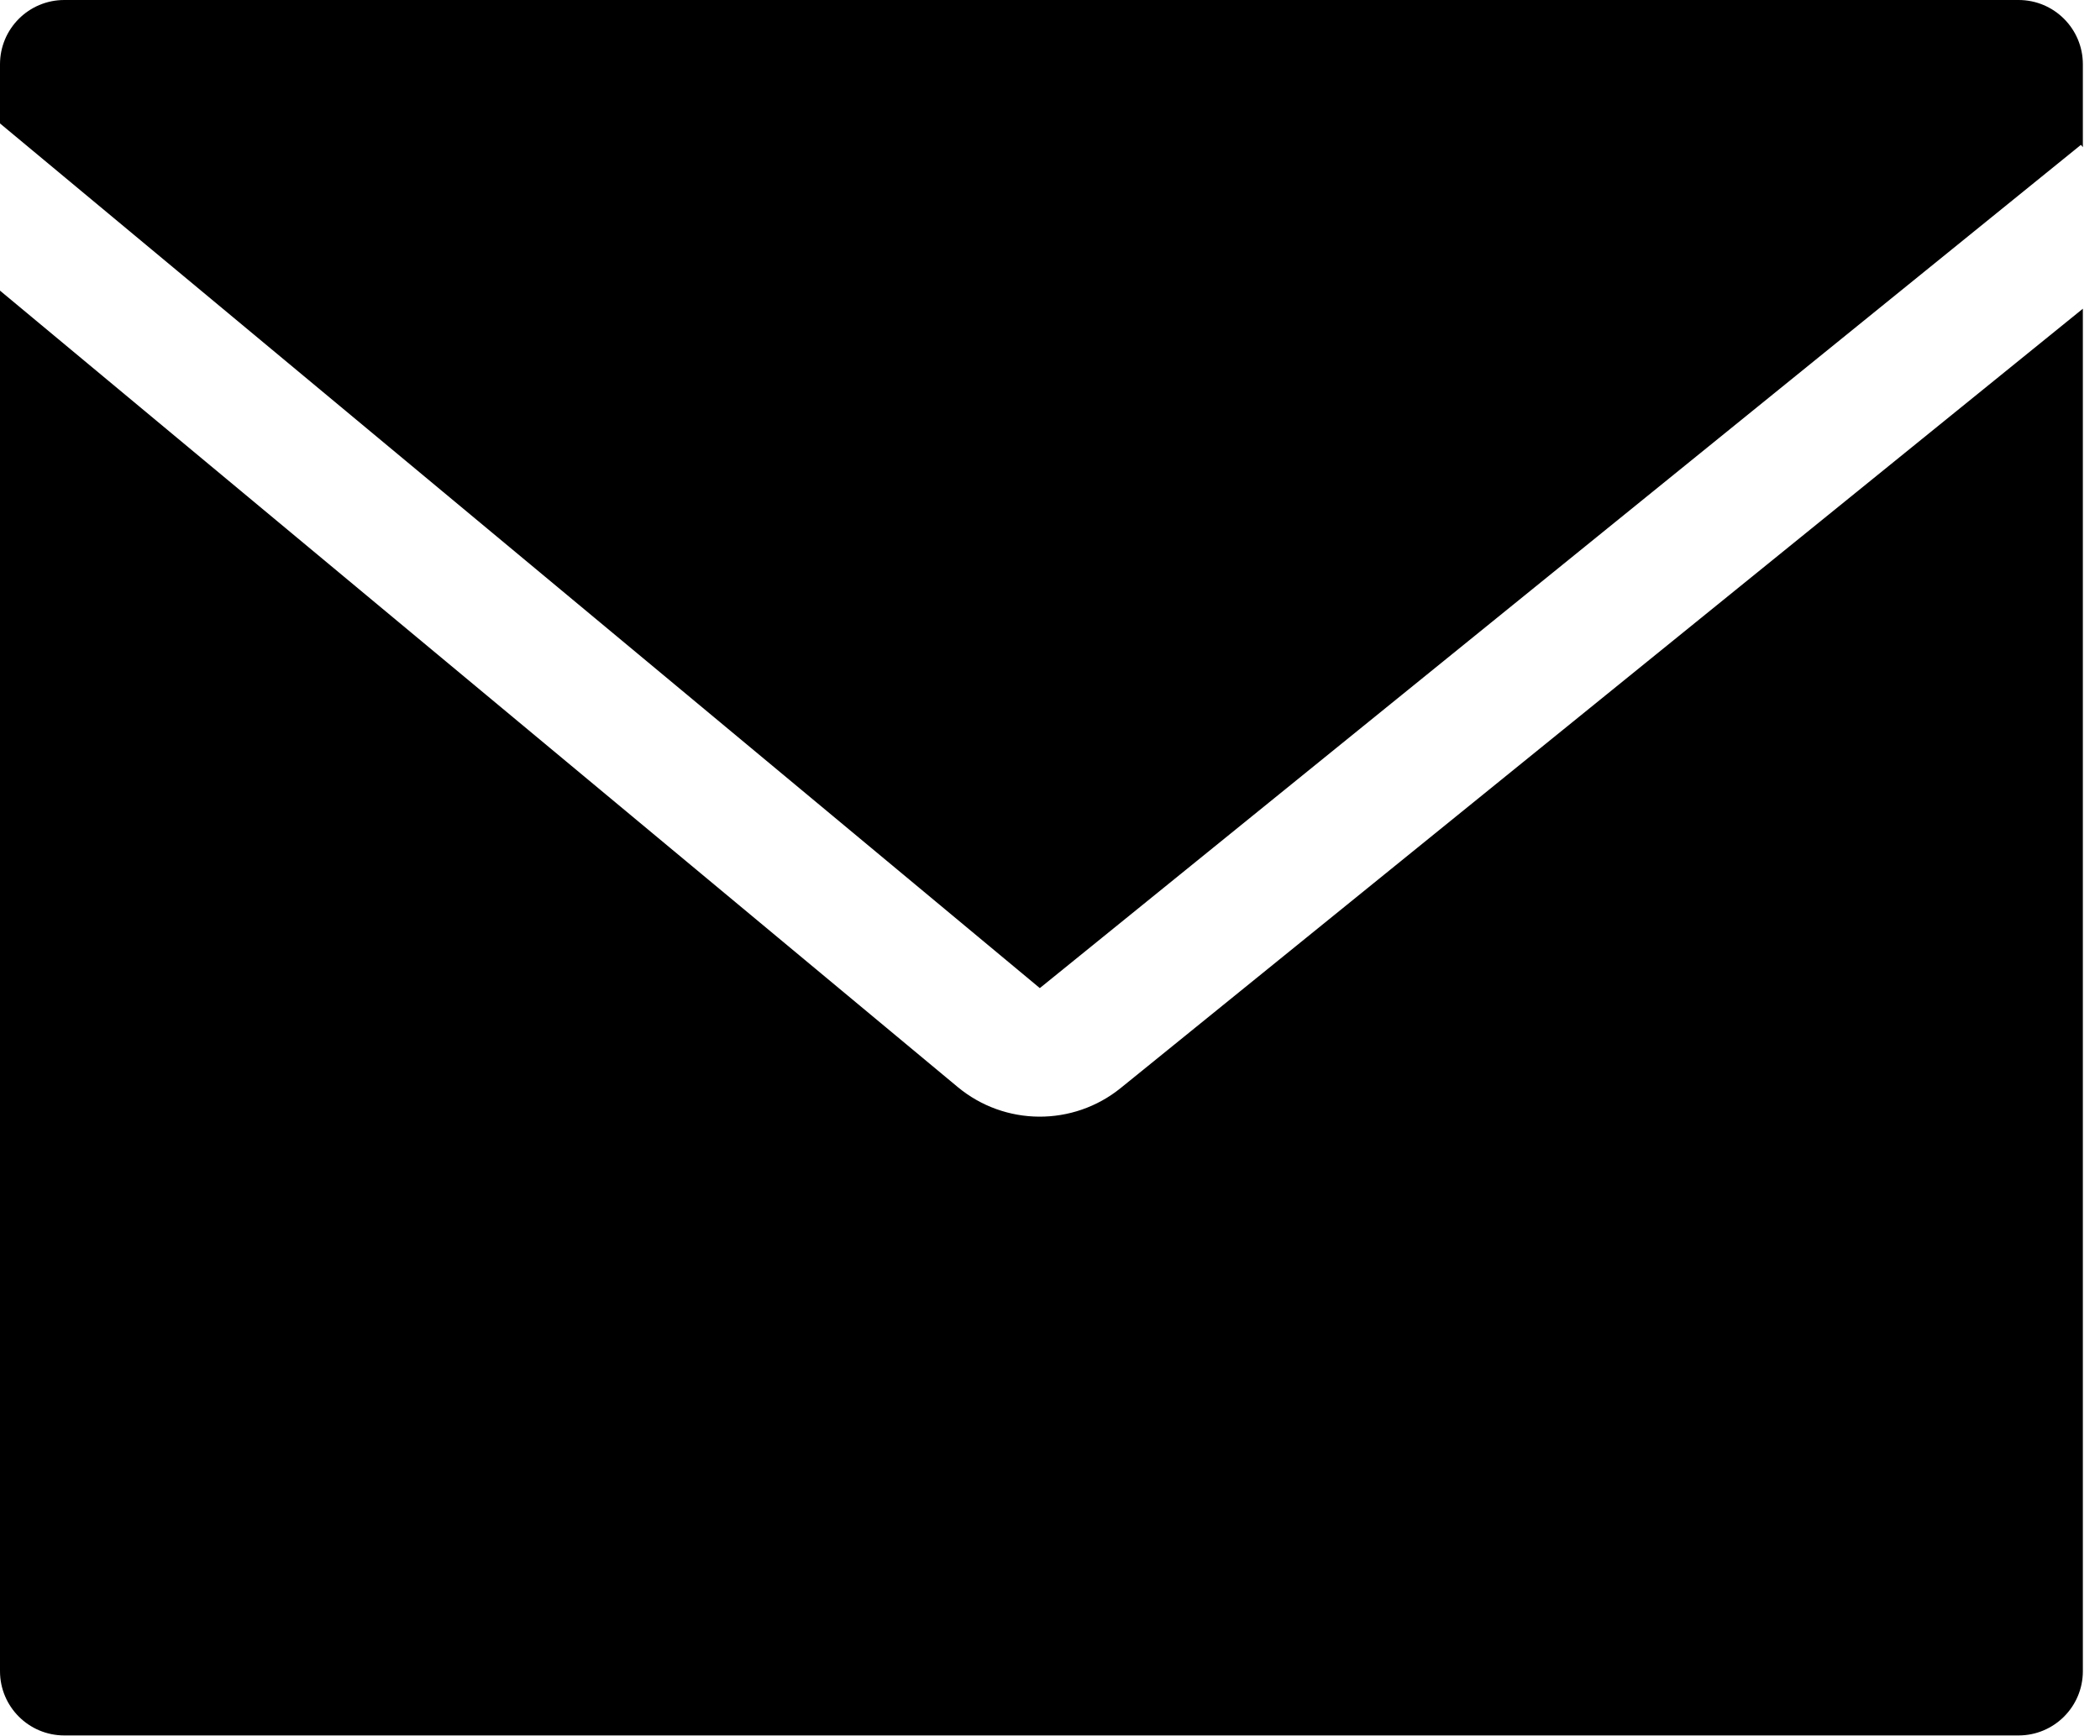
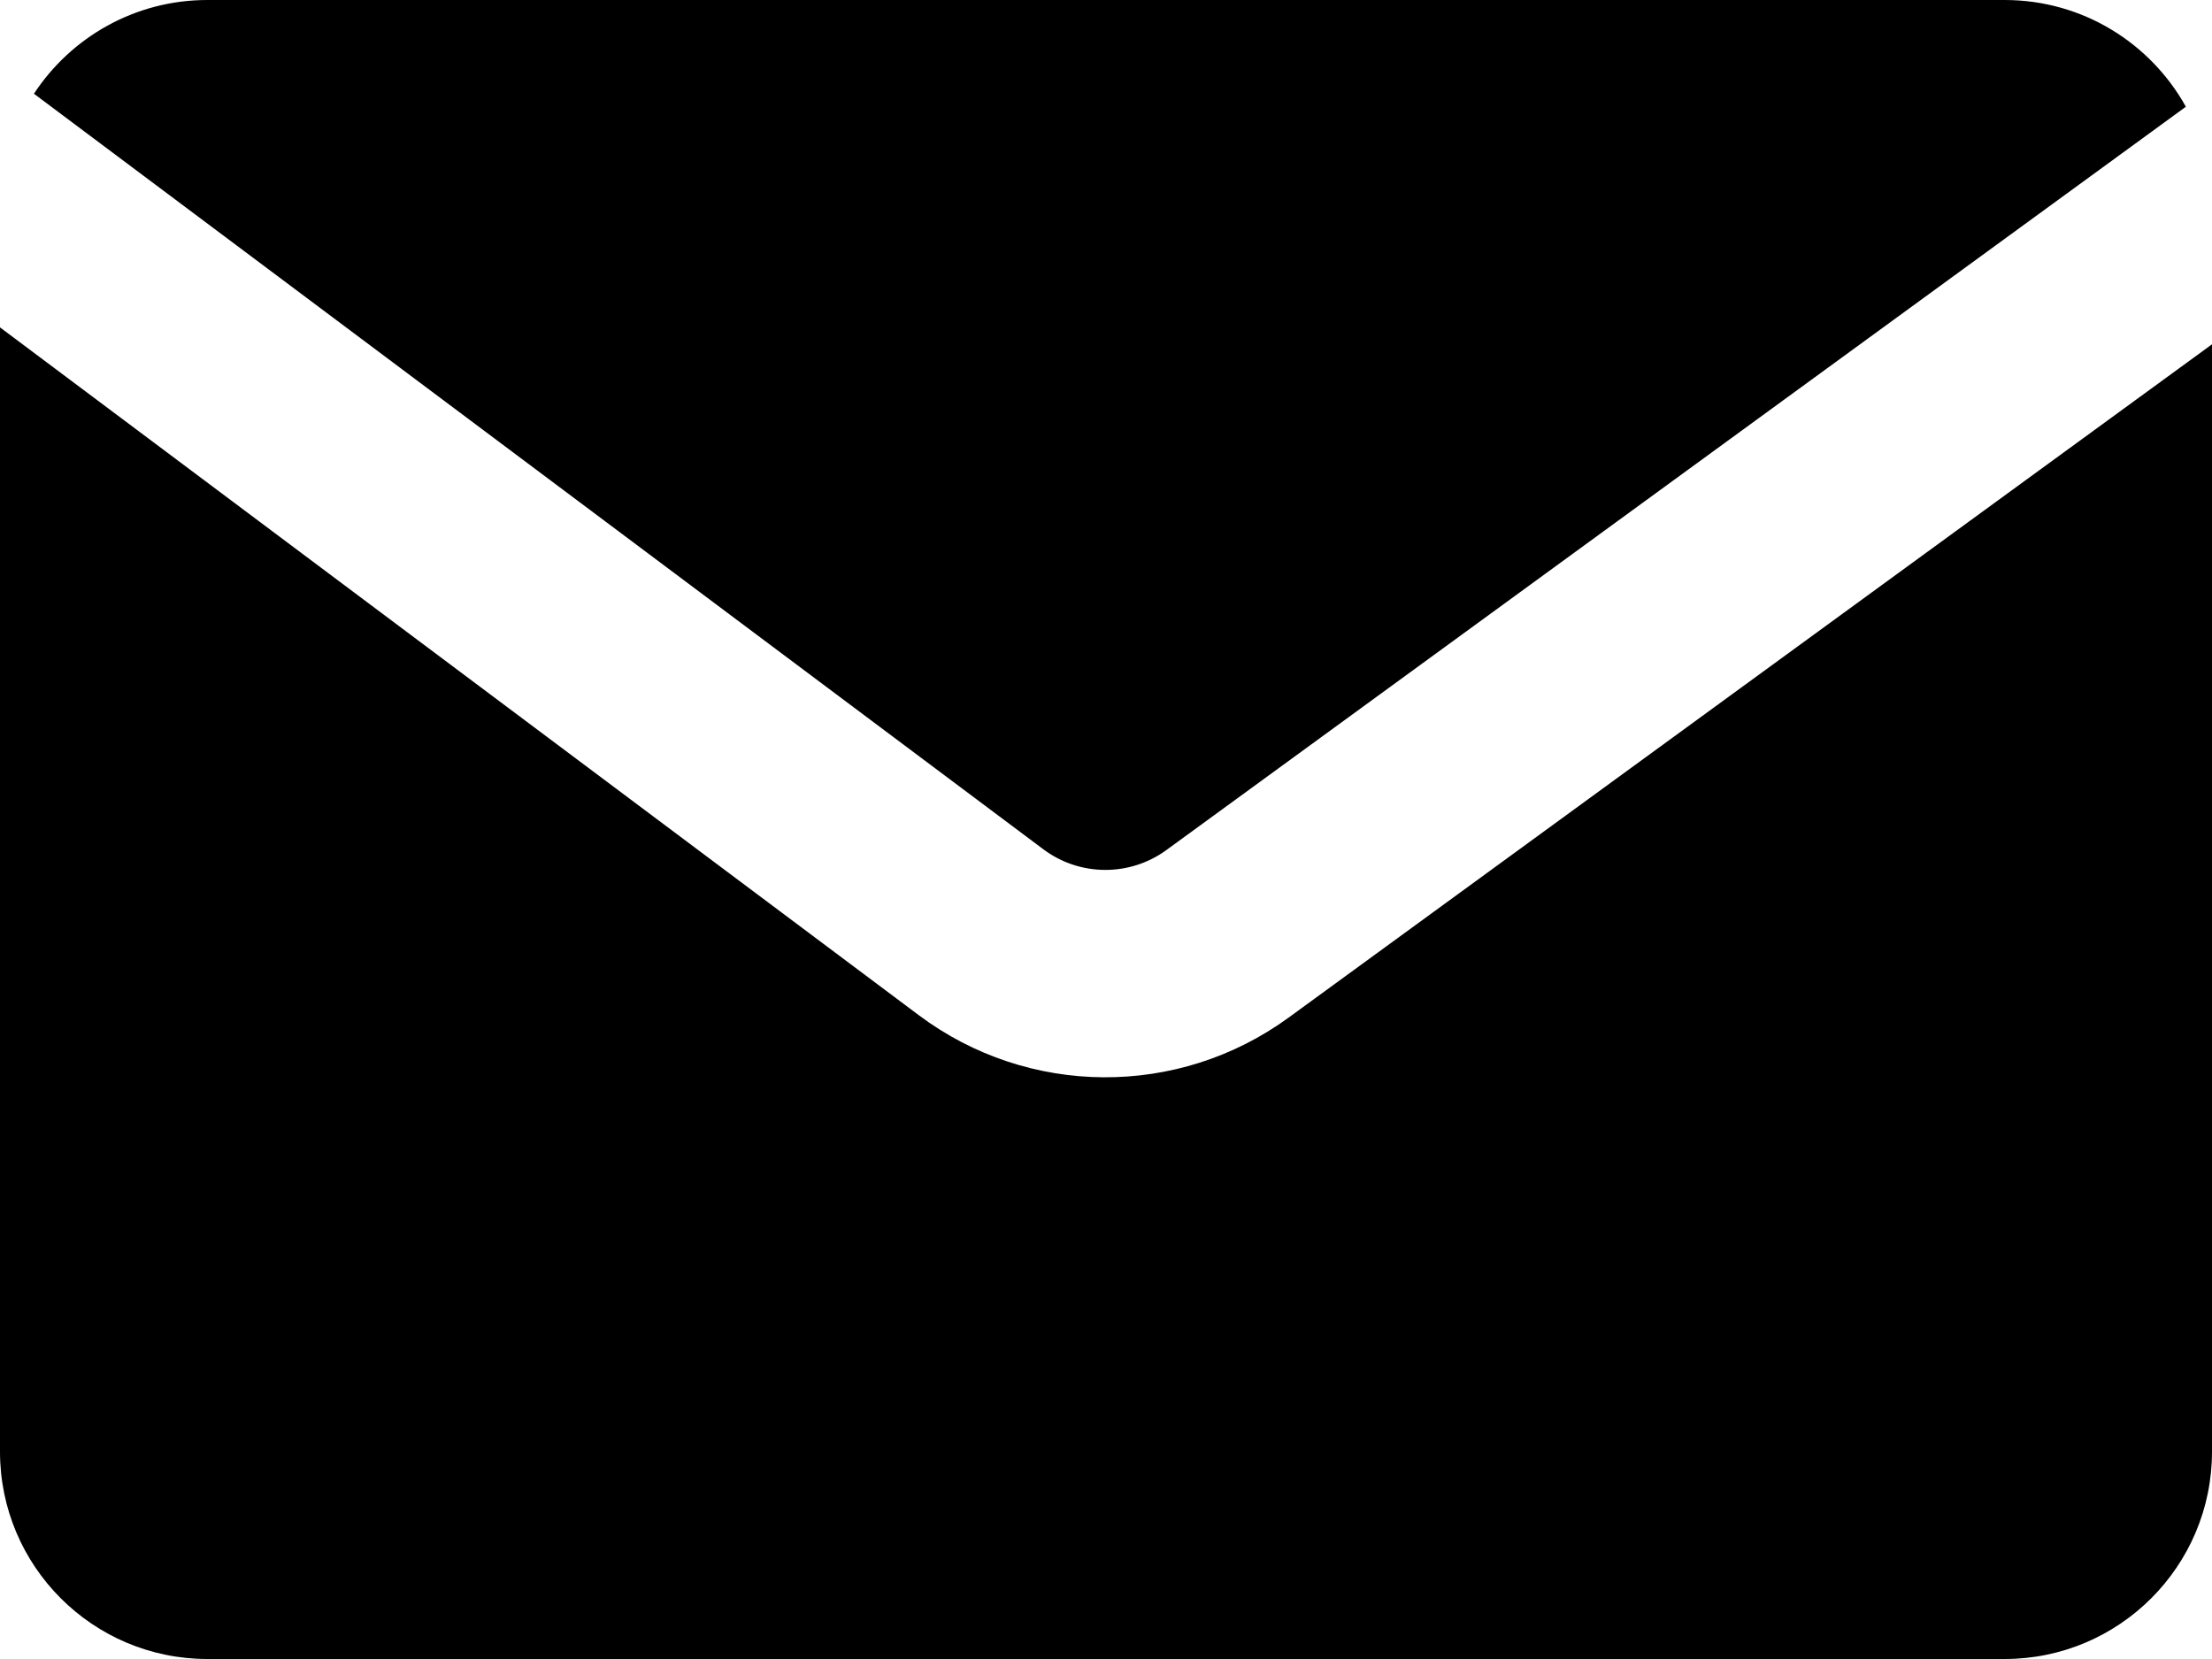
- <svg xmlns="http://www.w3.org/2000/svg" width="98" height="81" viewBox="0 0 98 81" fill="none">
-   <path d="M44.688 50.732C46.889 52.563 50.077 52.583 52.302 50.781L97.2 14.409V78C97.2 79.657 95.857 81 94.2 81H3C1.343 81 1.208e-08 79.657 0 78V13.565L44.688 50.732ZM94.2 0C95.857 0 97.2 1.343 97.2 3V6.869L97.111 6.76L48.525 46.119L0 5.761V3C0 1.343 1.343 0 3 0H94.2Z" fill="black" />
+ <svg xmlns="http://www.w3.org/2000/svg" width="32" height="24" viewBox="0 0 32 24" fill="none">
+   <path d="M13.294 14.688C14.876 15.871 17.045 15.885 18.642 14.721L32 4.981V21C32 22.657 30.657 24 29 24H3C1.343 24 0 22.657 0 21V4.736L13.294 14.688ZM29 0C30.128 5.31902e-05 31.11 0.623 31.622 1.544L16.874 12.297C16.342 12.685 15.619 12.68 15.092 12.285L0.491 1.356C1.027 0.54 1.95 2.03888e-08 3 0H29Z" fill="black" />
</svg>
